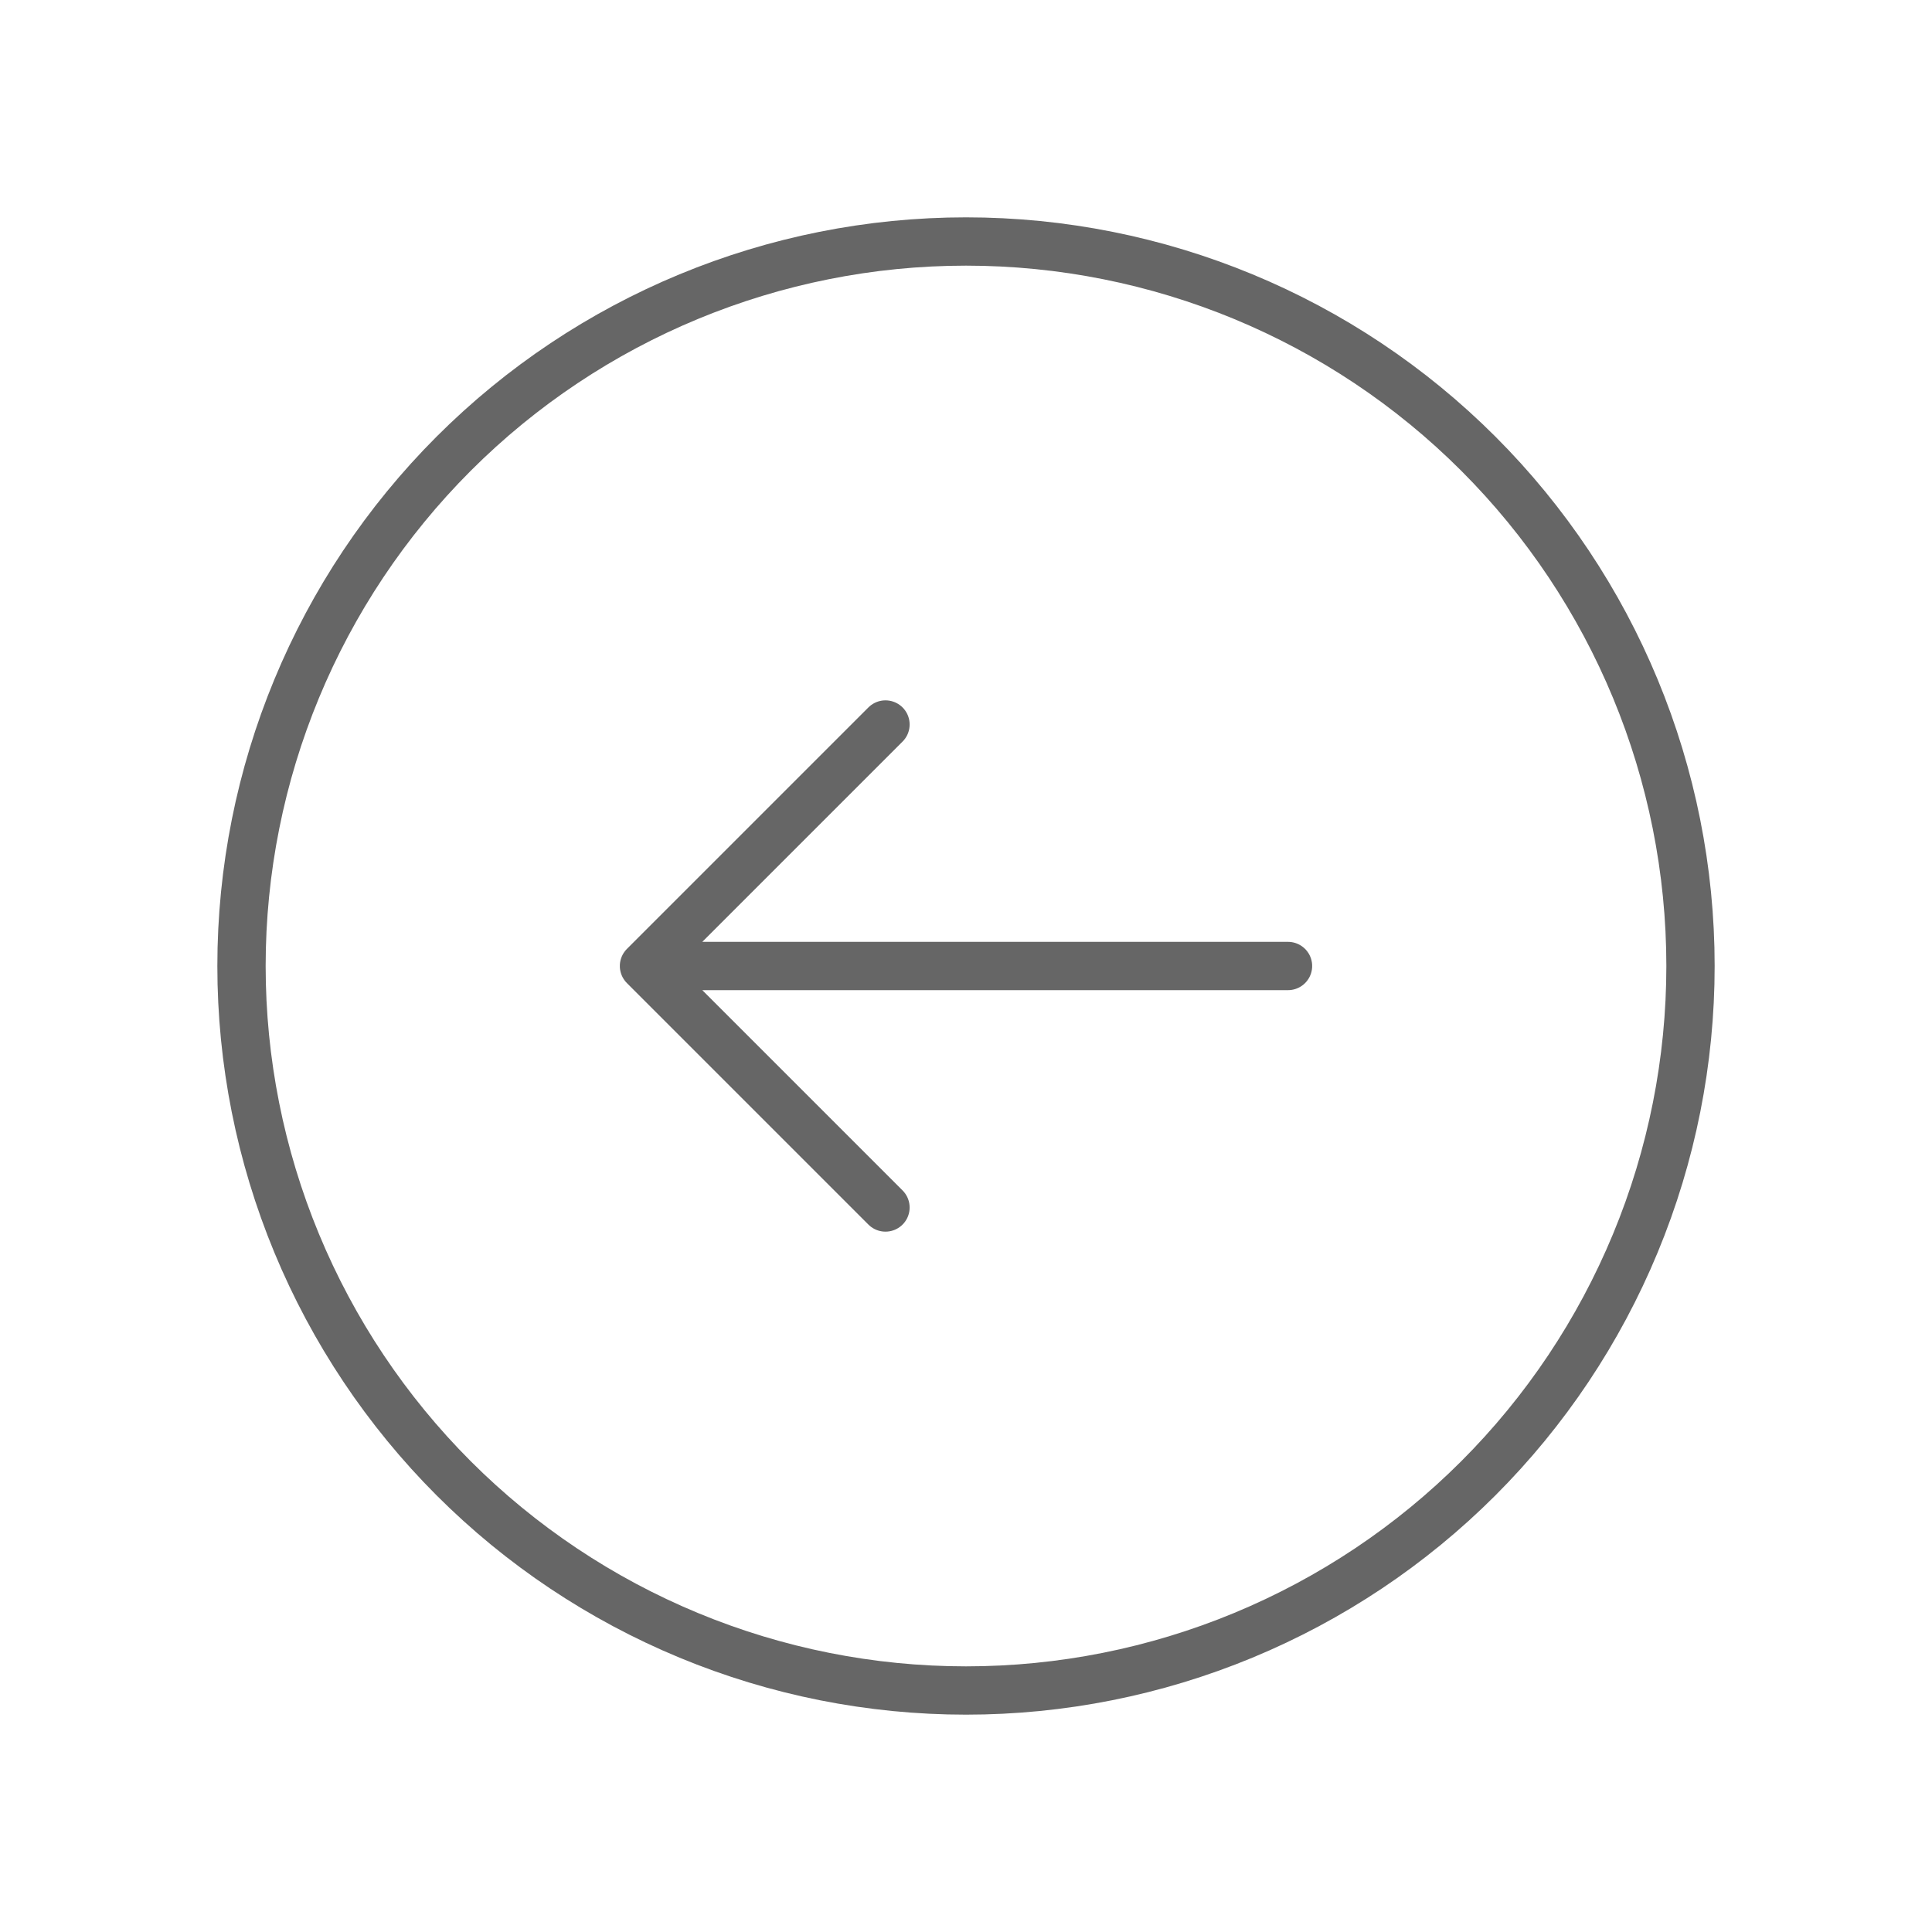
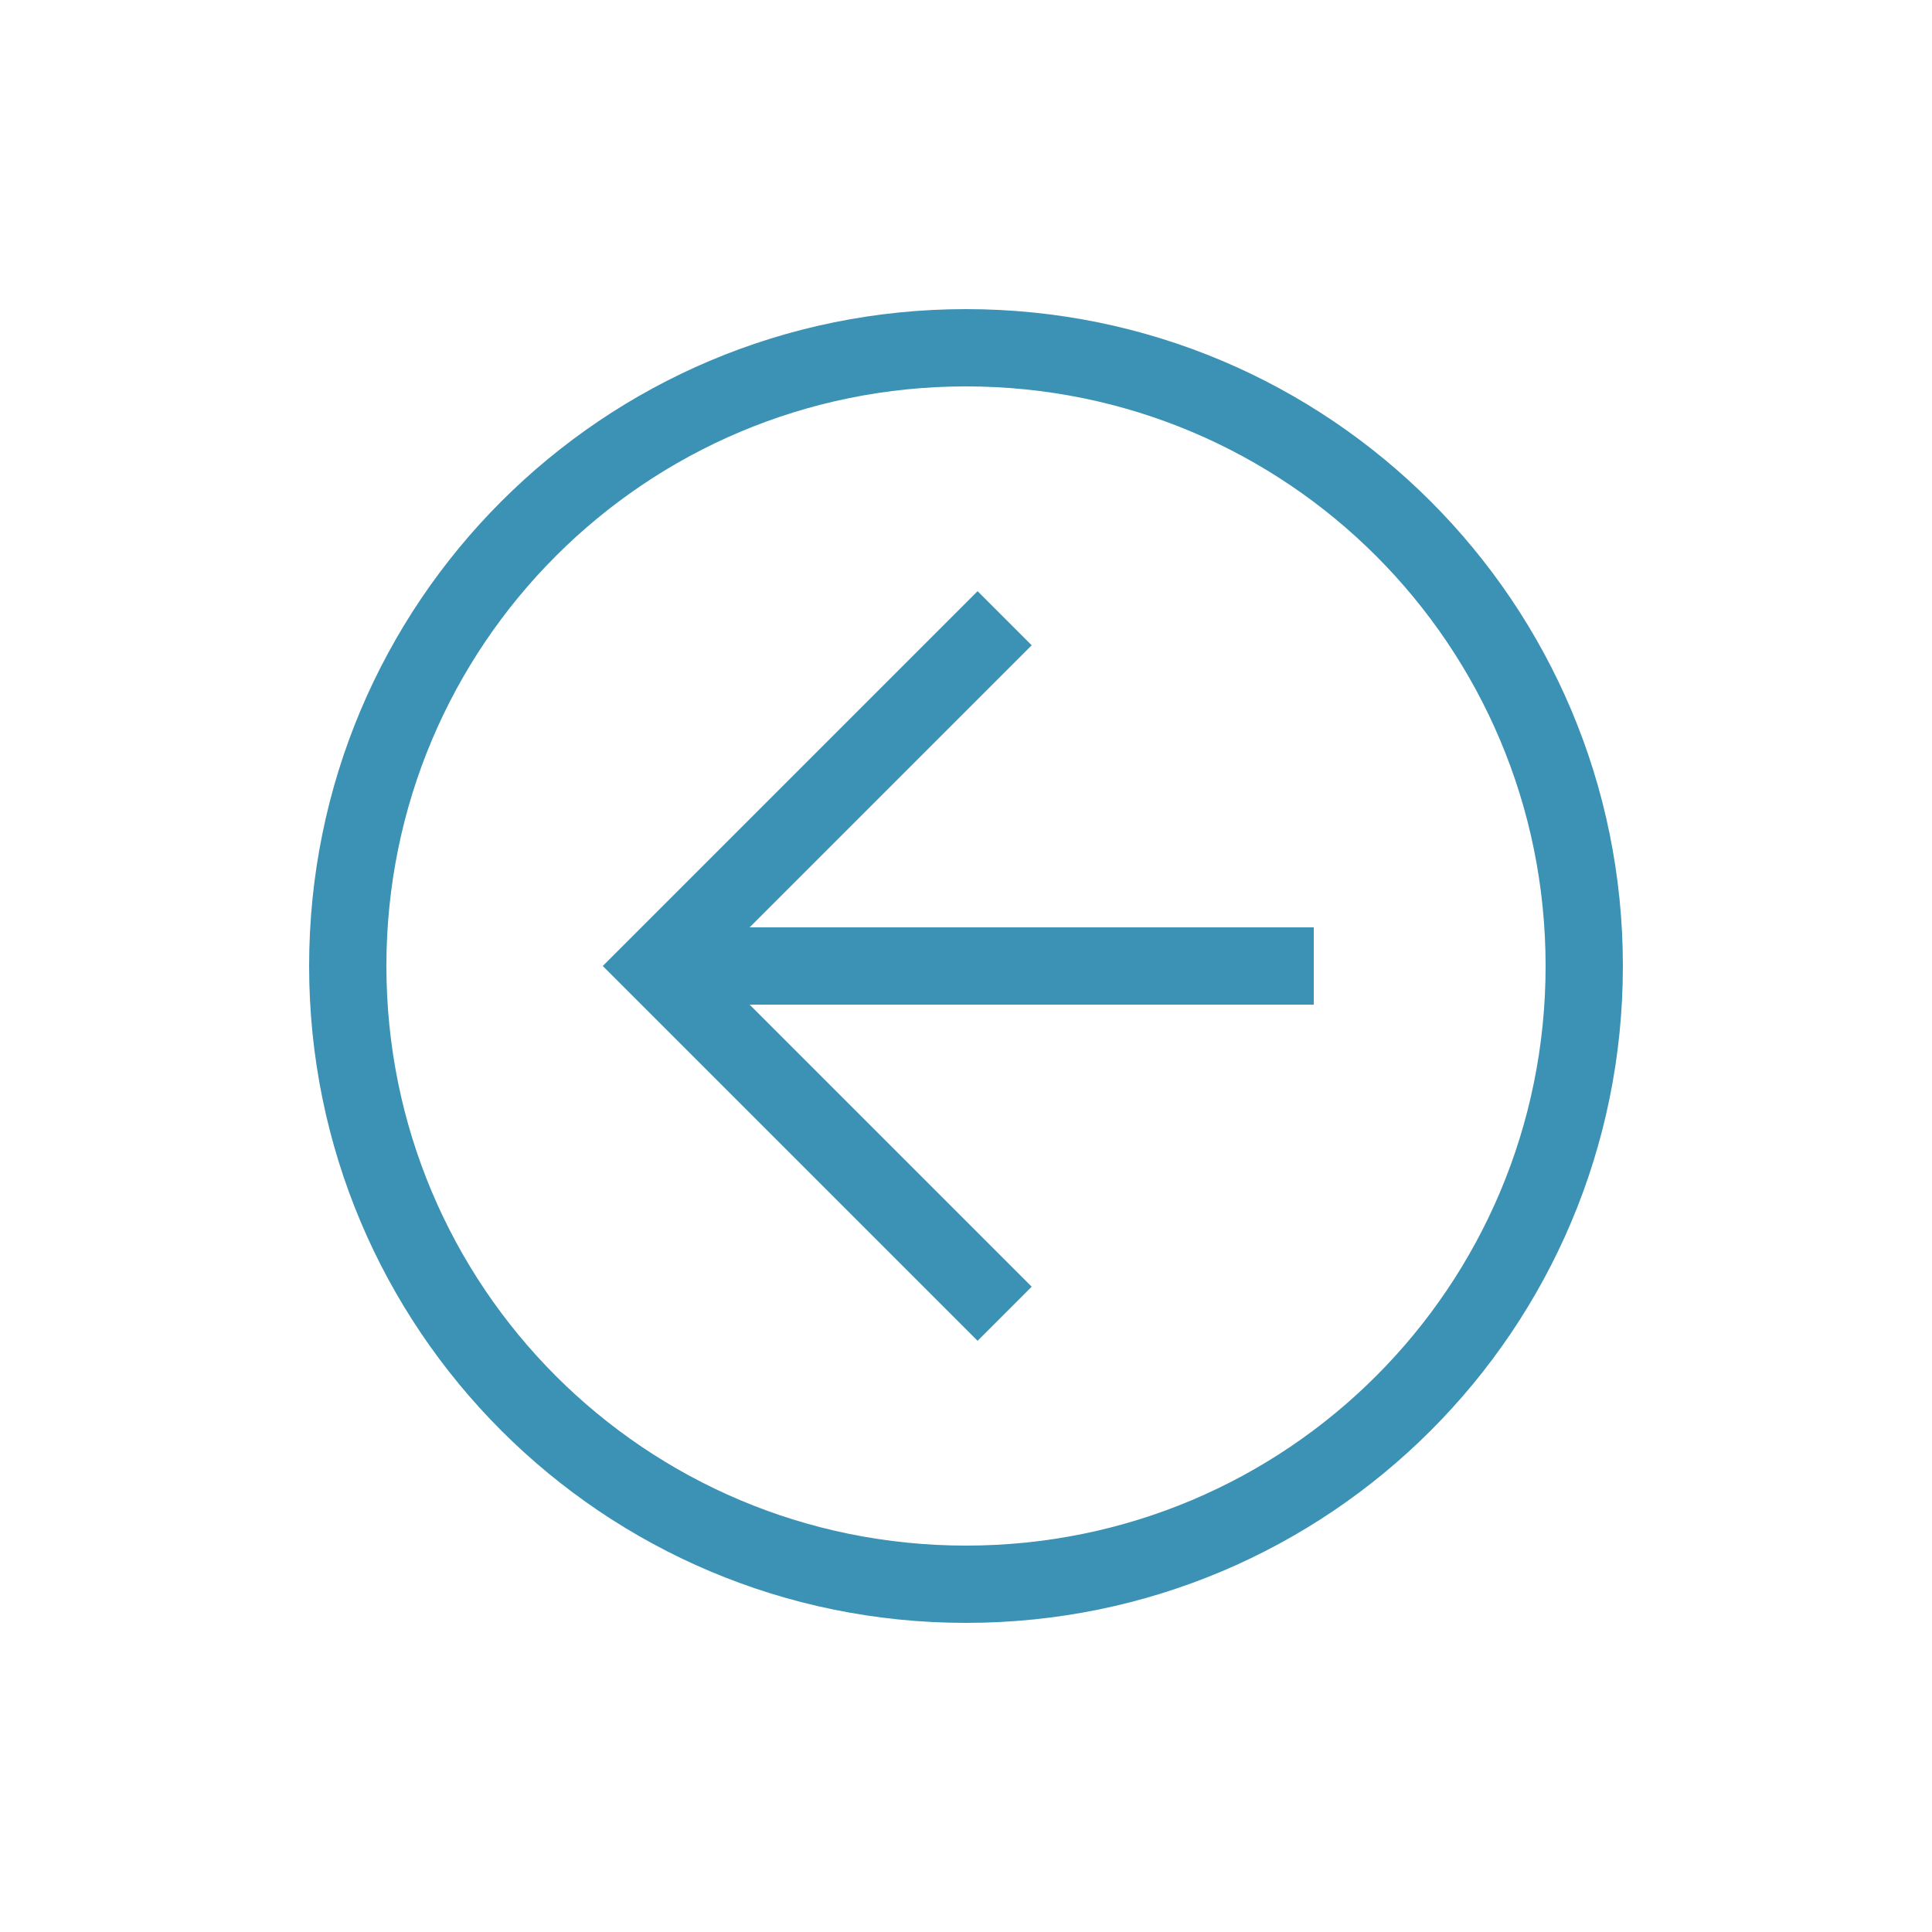
<svg xmlns="http://www.w3.org/2000/svg" width="40" height="40" viewBox="0 0 40 40" fill="none">
-   <path d="M18.333 15L13.333 20L18.333 15ZM13.333 20L18.333 25L13.333 20ZM13.333 20H26.667H13.333ZM5 20C5 21.97 5.388 23.92 6.142 25.74C6.896 27.56 8.001 29.214 9.393 30.607C10.786 32 12.44 33.104 14.26 33.858C16.08 34.612 18.03 35 20 35C21.97 35 23.92 34.612 25.74 33.858C27.56 33.104 29.214 32 30.607 30.607C32 29.214 33.104 27.56 33.858 25.74C34.612 23.92 35 21.97 35 20C35 16.022 33.42 12.206 30.607 9.393C27.794 6.58 23.978 5 20 5C16.022 5 12.206 6.58 9.393 9.393C6.58 12.206 5 16.022 5 20Z" stroke="#666666" stroke-linecap="round" stroke-linejoin="round" />
+   <path d="M20 33.6C12.48 33.6 6.4 27.52 6.4 20C6.4 12.48 12.48 6.4 20 6.4C27.52 6.4 33.6 12.48 33.6 20C33.6 27.52 27.52 33.6 20 33.6ZM20 8C13.36 8 8 13.36 8 20C8 26.64 13.36 32 20 32C26.64 32 32 26.64 32 20C32 13.36 26.64 8 20 8Z" fill="#3C92B4" />
+   <path d="M20.24 27.76L12.48 20L20.24 12.24L21.36 13.36L14.72 20L21.36 26.64L20.24 27.76Z" fill="#3C92B4" />
+   <path d="M13.6 19.2H27.2V20.8H13.6V19.2Z" fill="#3C92B4" />
</svg>
